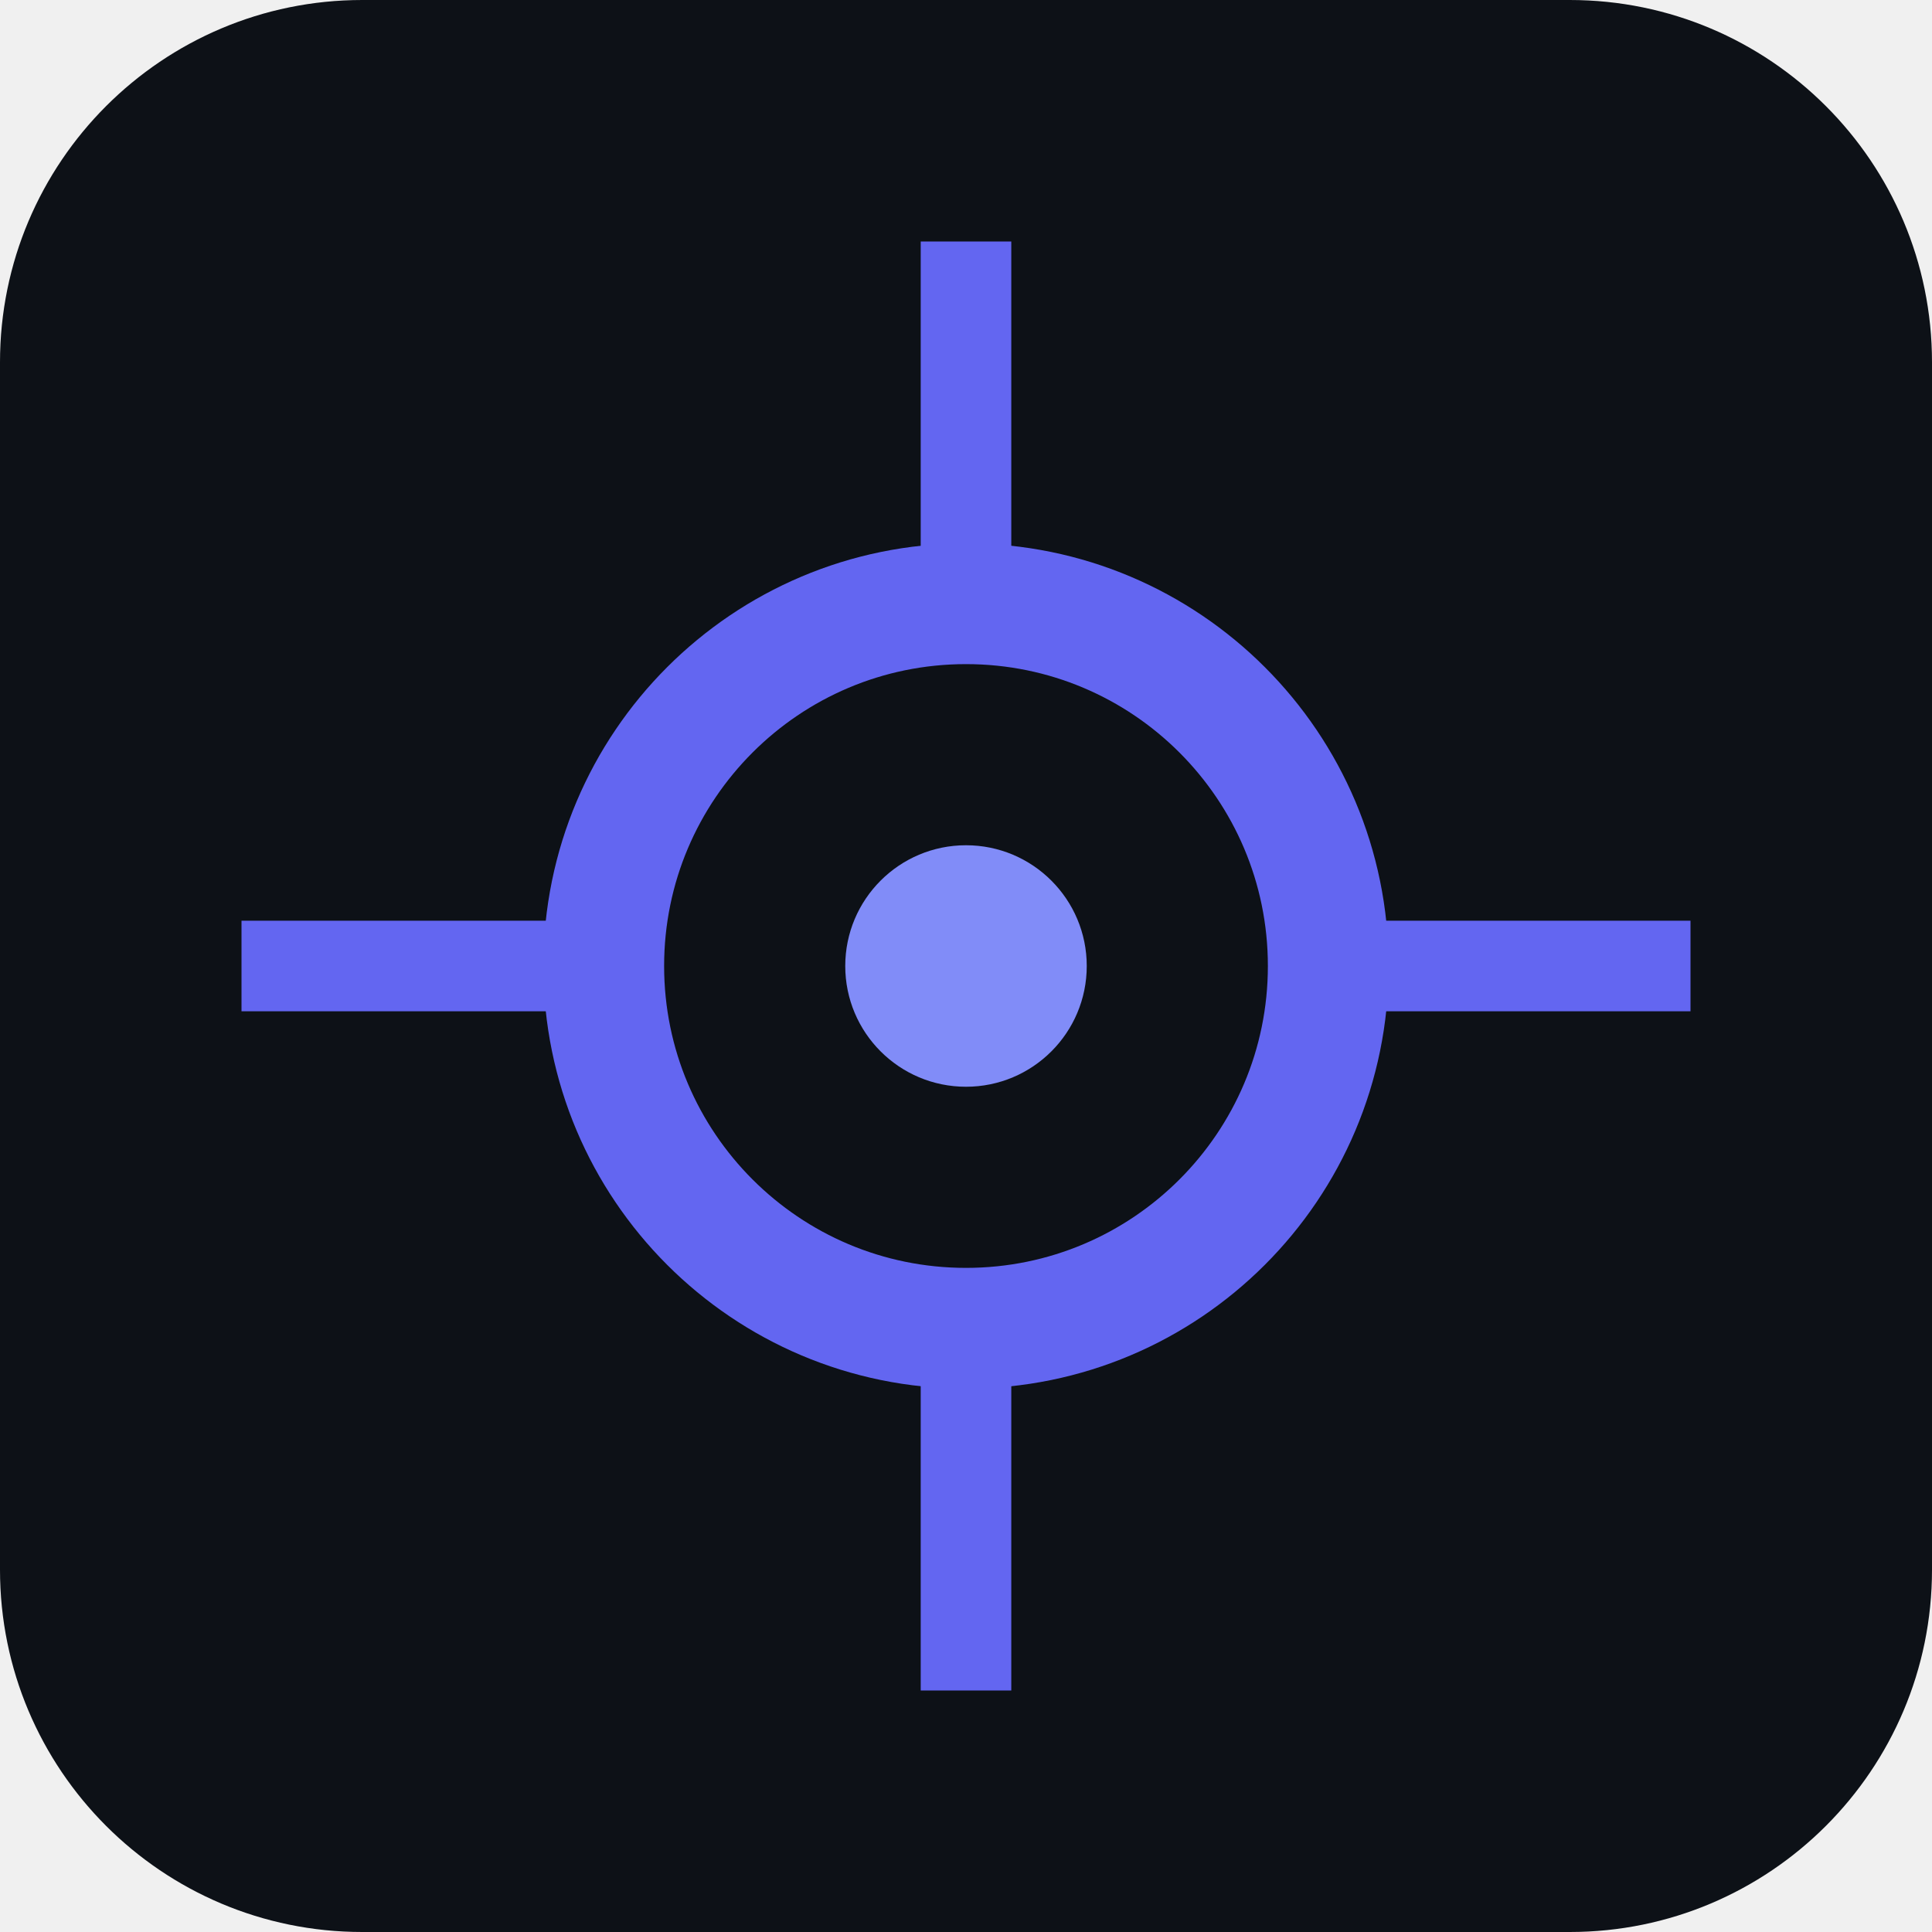
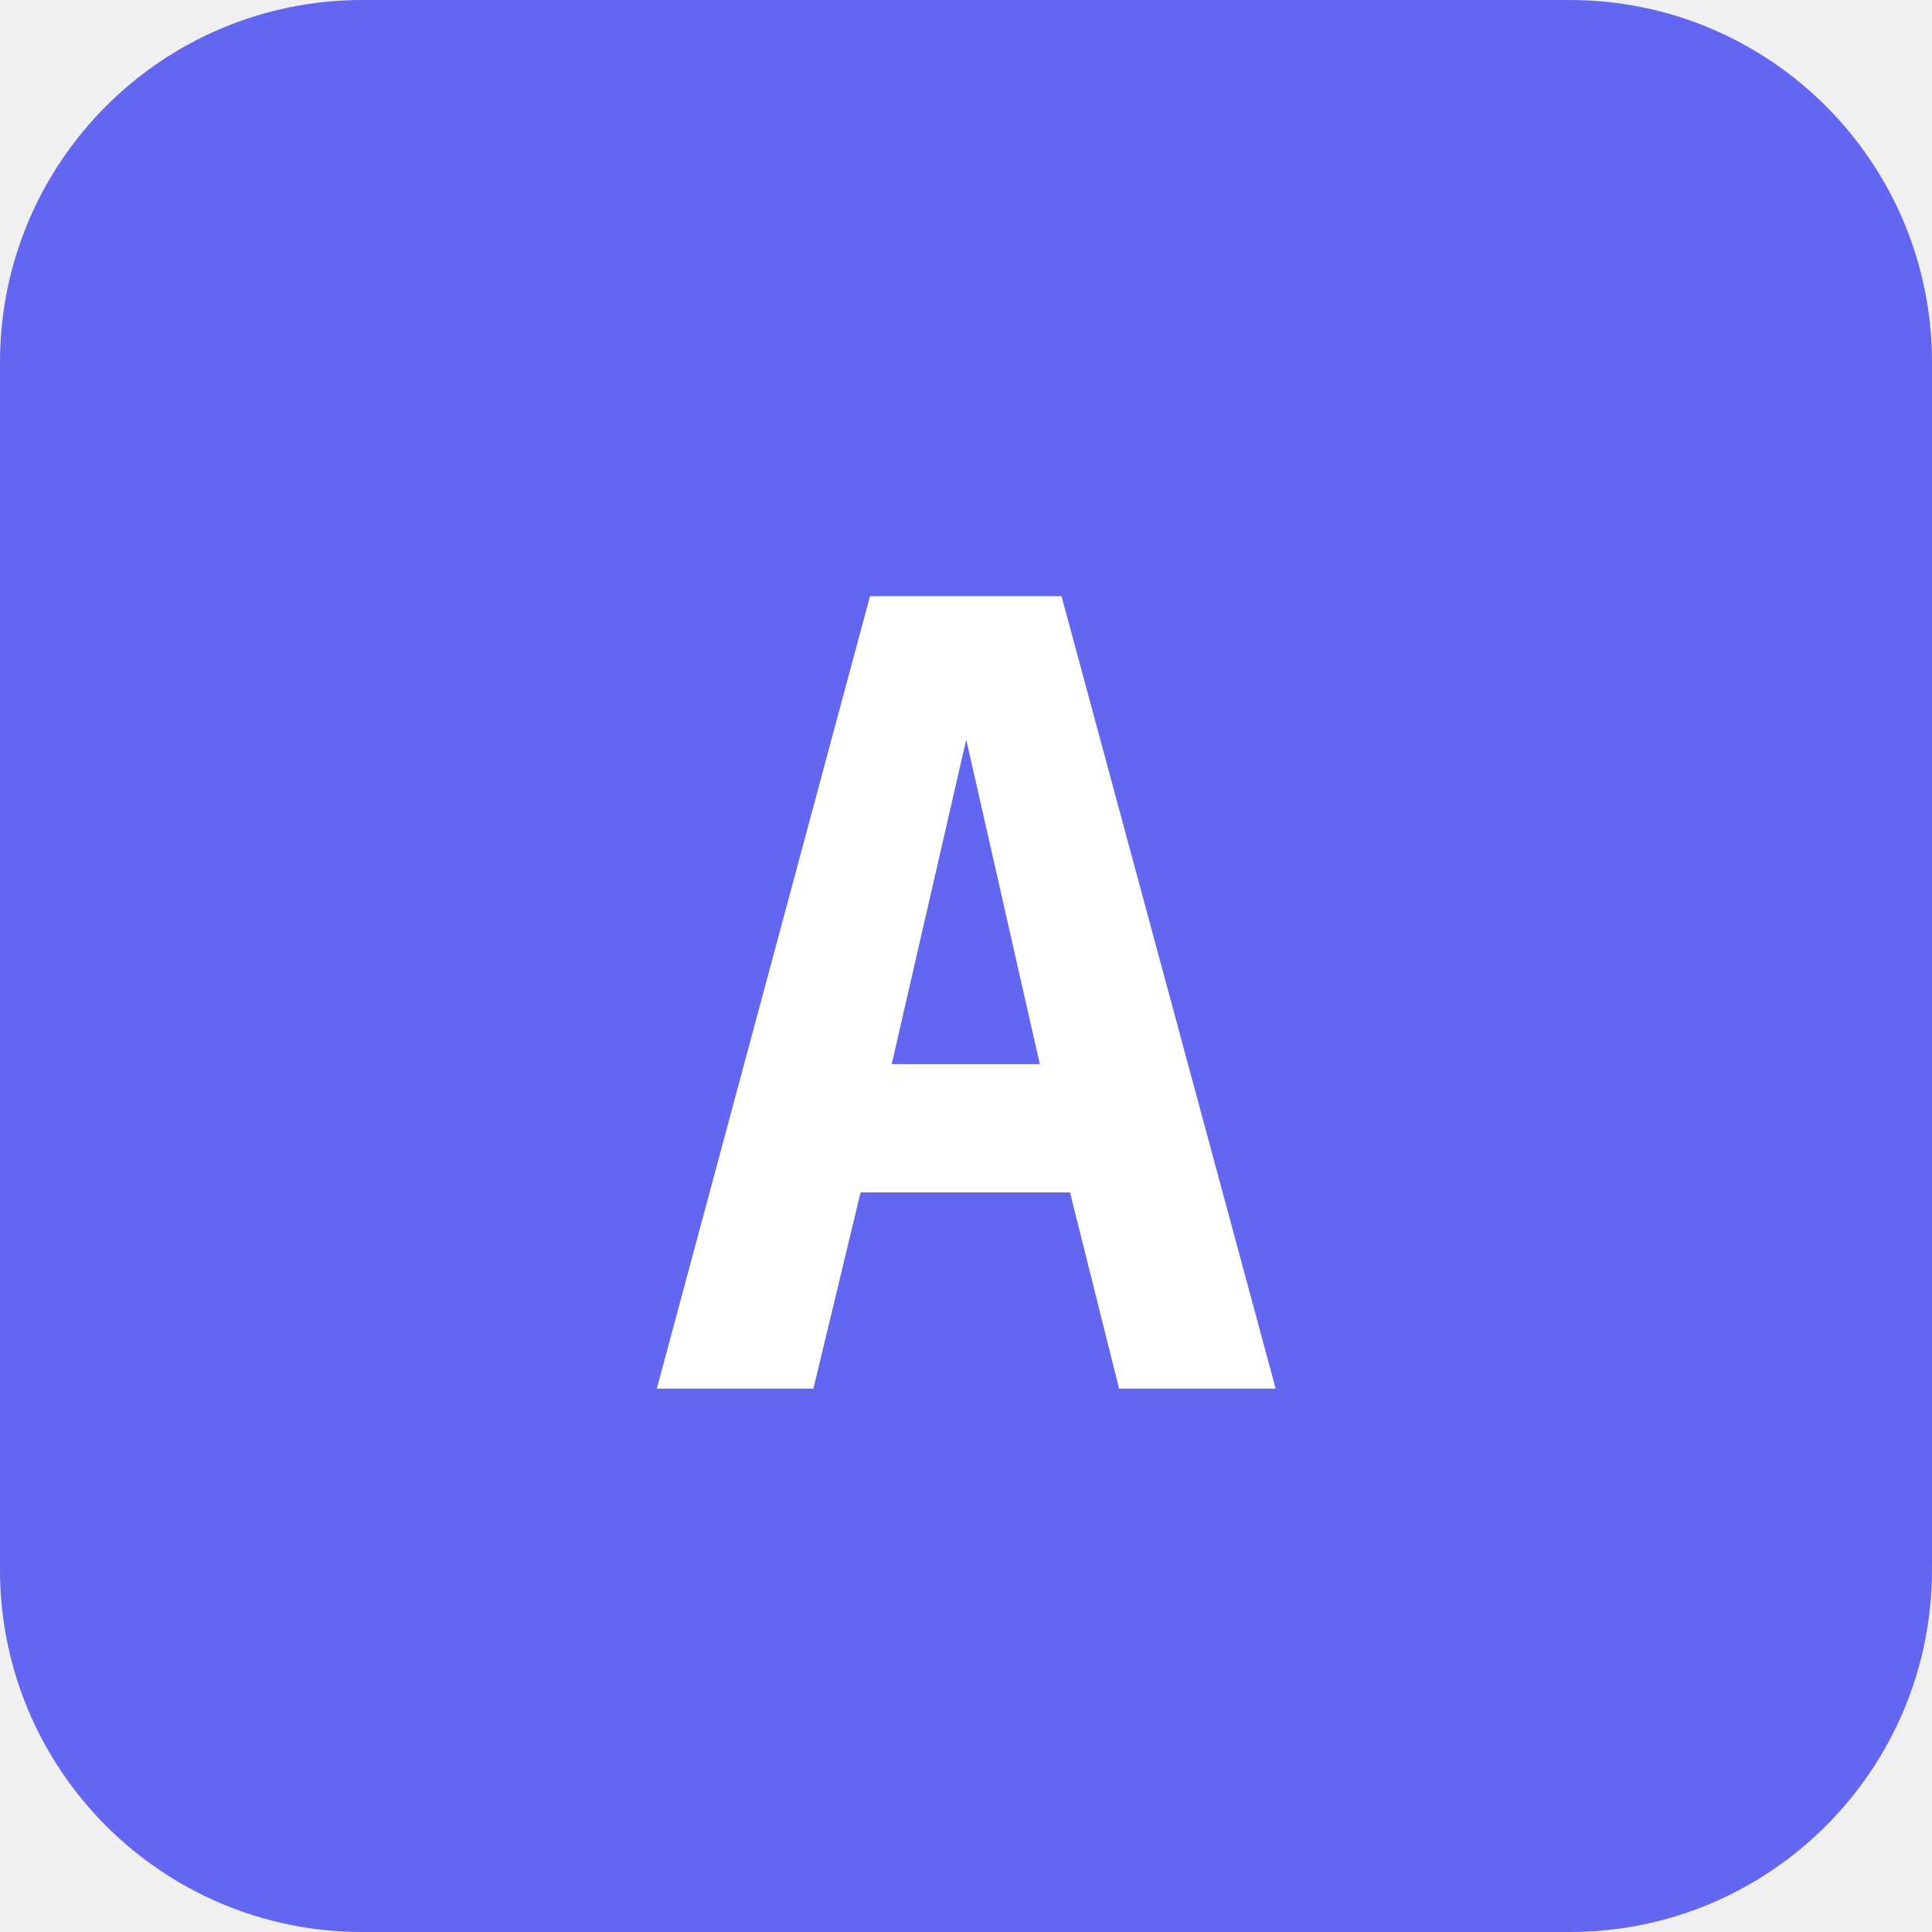
<svg xmlns="http://www.w3.org/2000/svg" viewBox="0 0 32 32">
-   <rect width="32" height="32" rx="6" fill="#0d1117" />
-   <circle cx="16" cy="16" r="6" fill="none" stroke="#6366f1" stroke-width="2" />
-   <circle cx="16" cy="16" r="2" fill="#818cf8" />
-   <line x1="16" y1="4" x2="16" y2="10" stroke="#6366f1" stroke-width="1.5" />
-   <line x1="16" y1="22" x2="16" y2="28" stroke="#6366f1" stroke-width="1.5" />
-   <line x1="4" y1="16" x2="10" y2="16" stroke="#6366f1" stroke-width="1.5" />
-   <line x1="22" y1="16" x2="28" y2="16" stroke="#6366f1" stroke-width="1.5" />
+   <rect width="32" height="32" rx="6" fill="#6366f1" />
+   <text x="16" y="23" font-size="18" text-anchor="middle" fill="white" font-family="monospace" font-weight="bold">A</text>
</svg>
